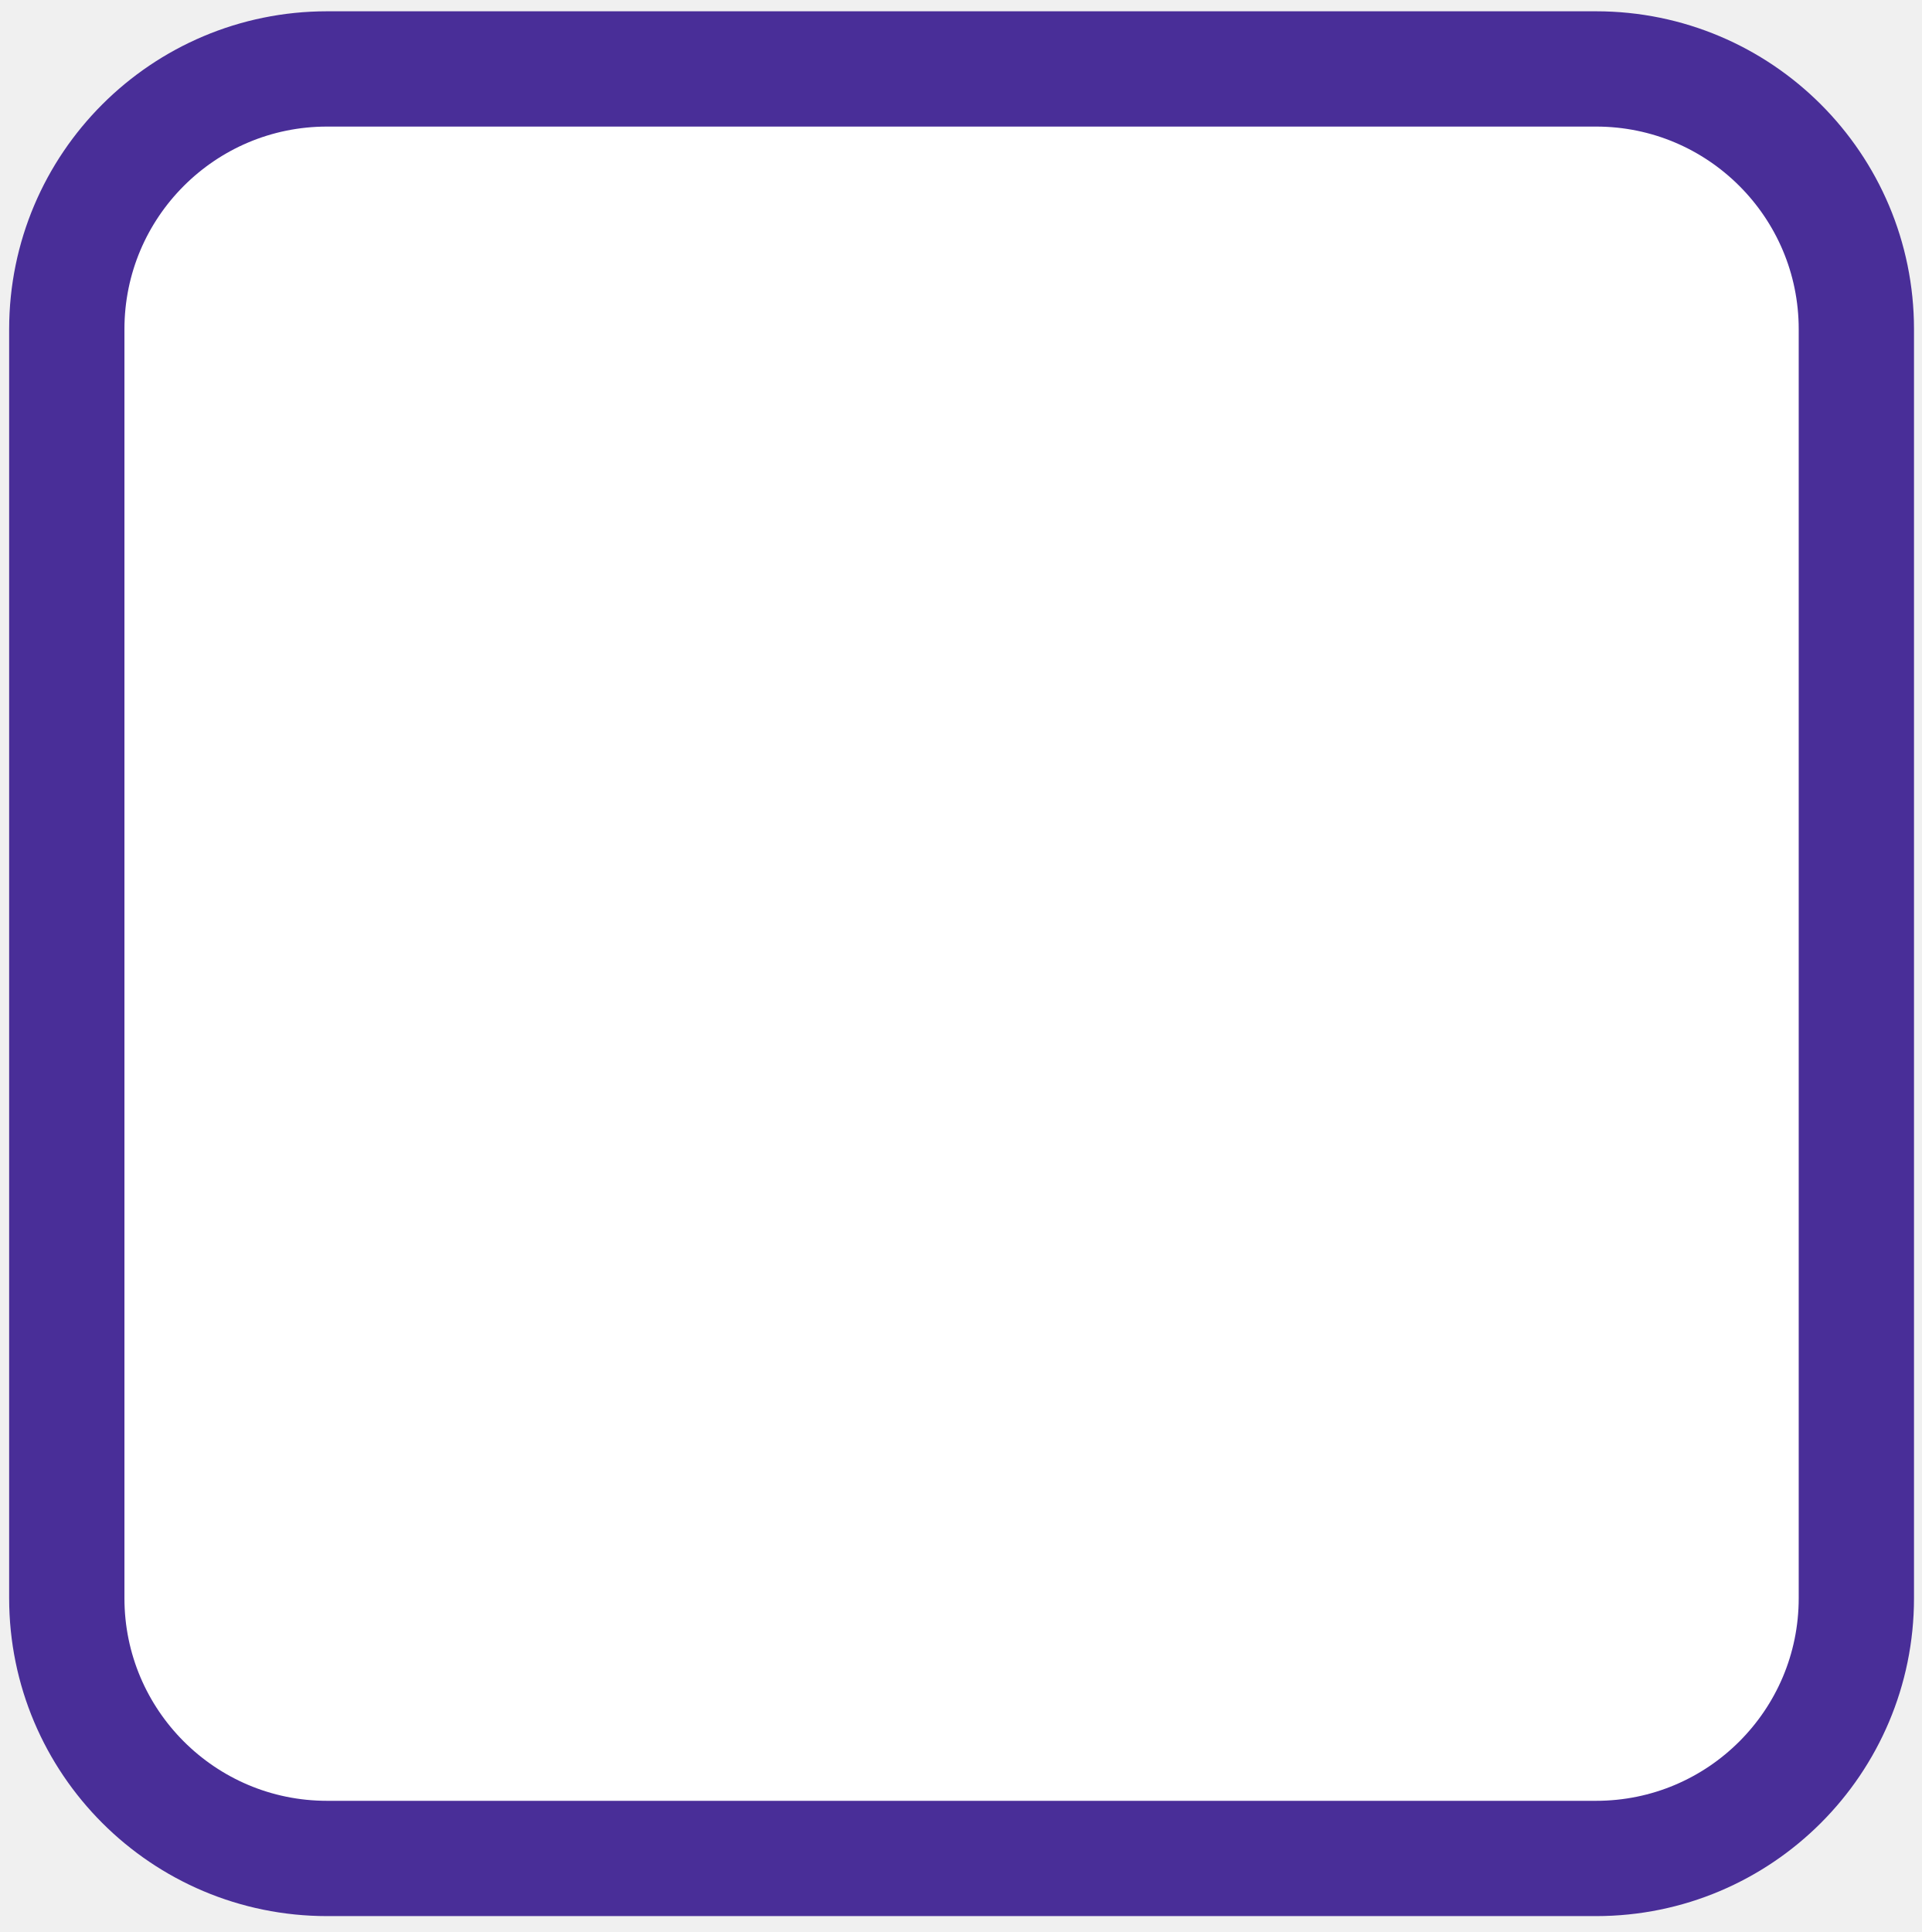
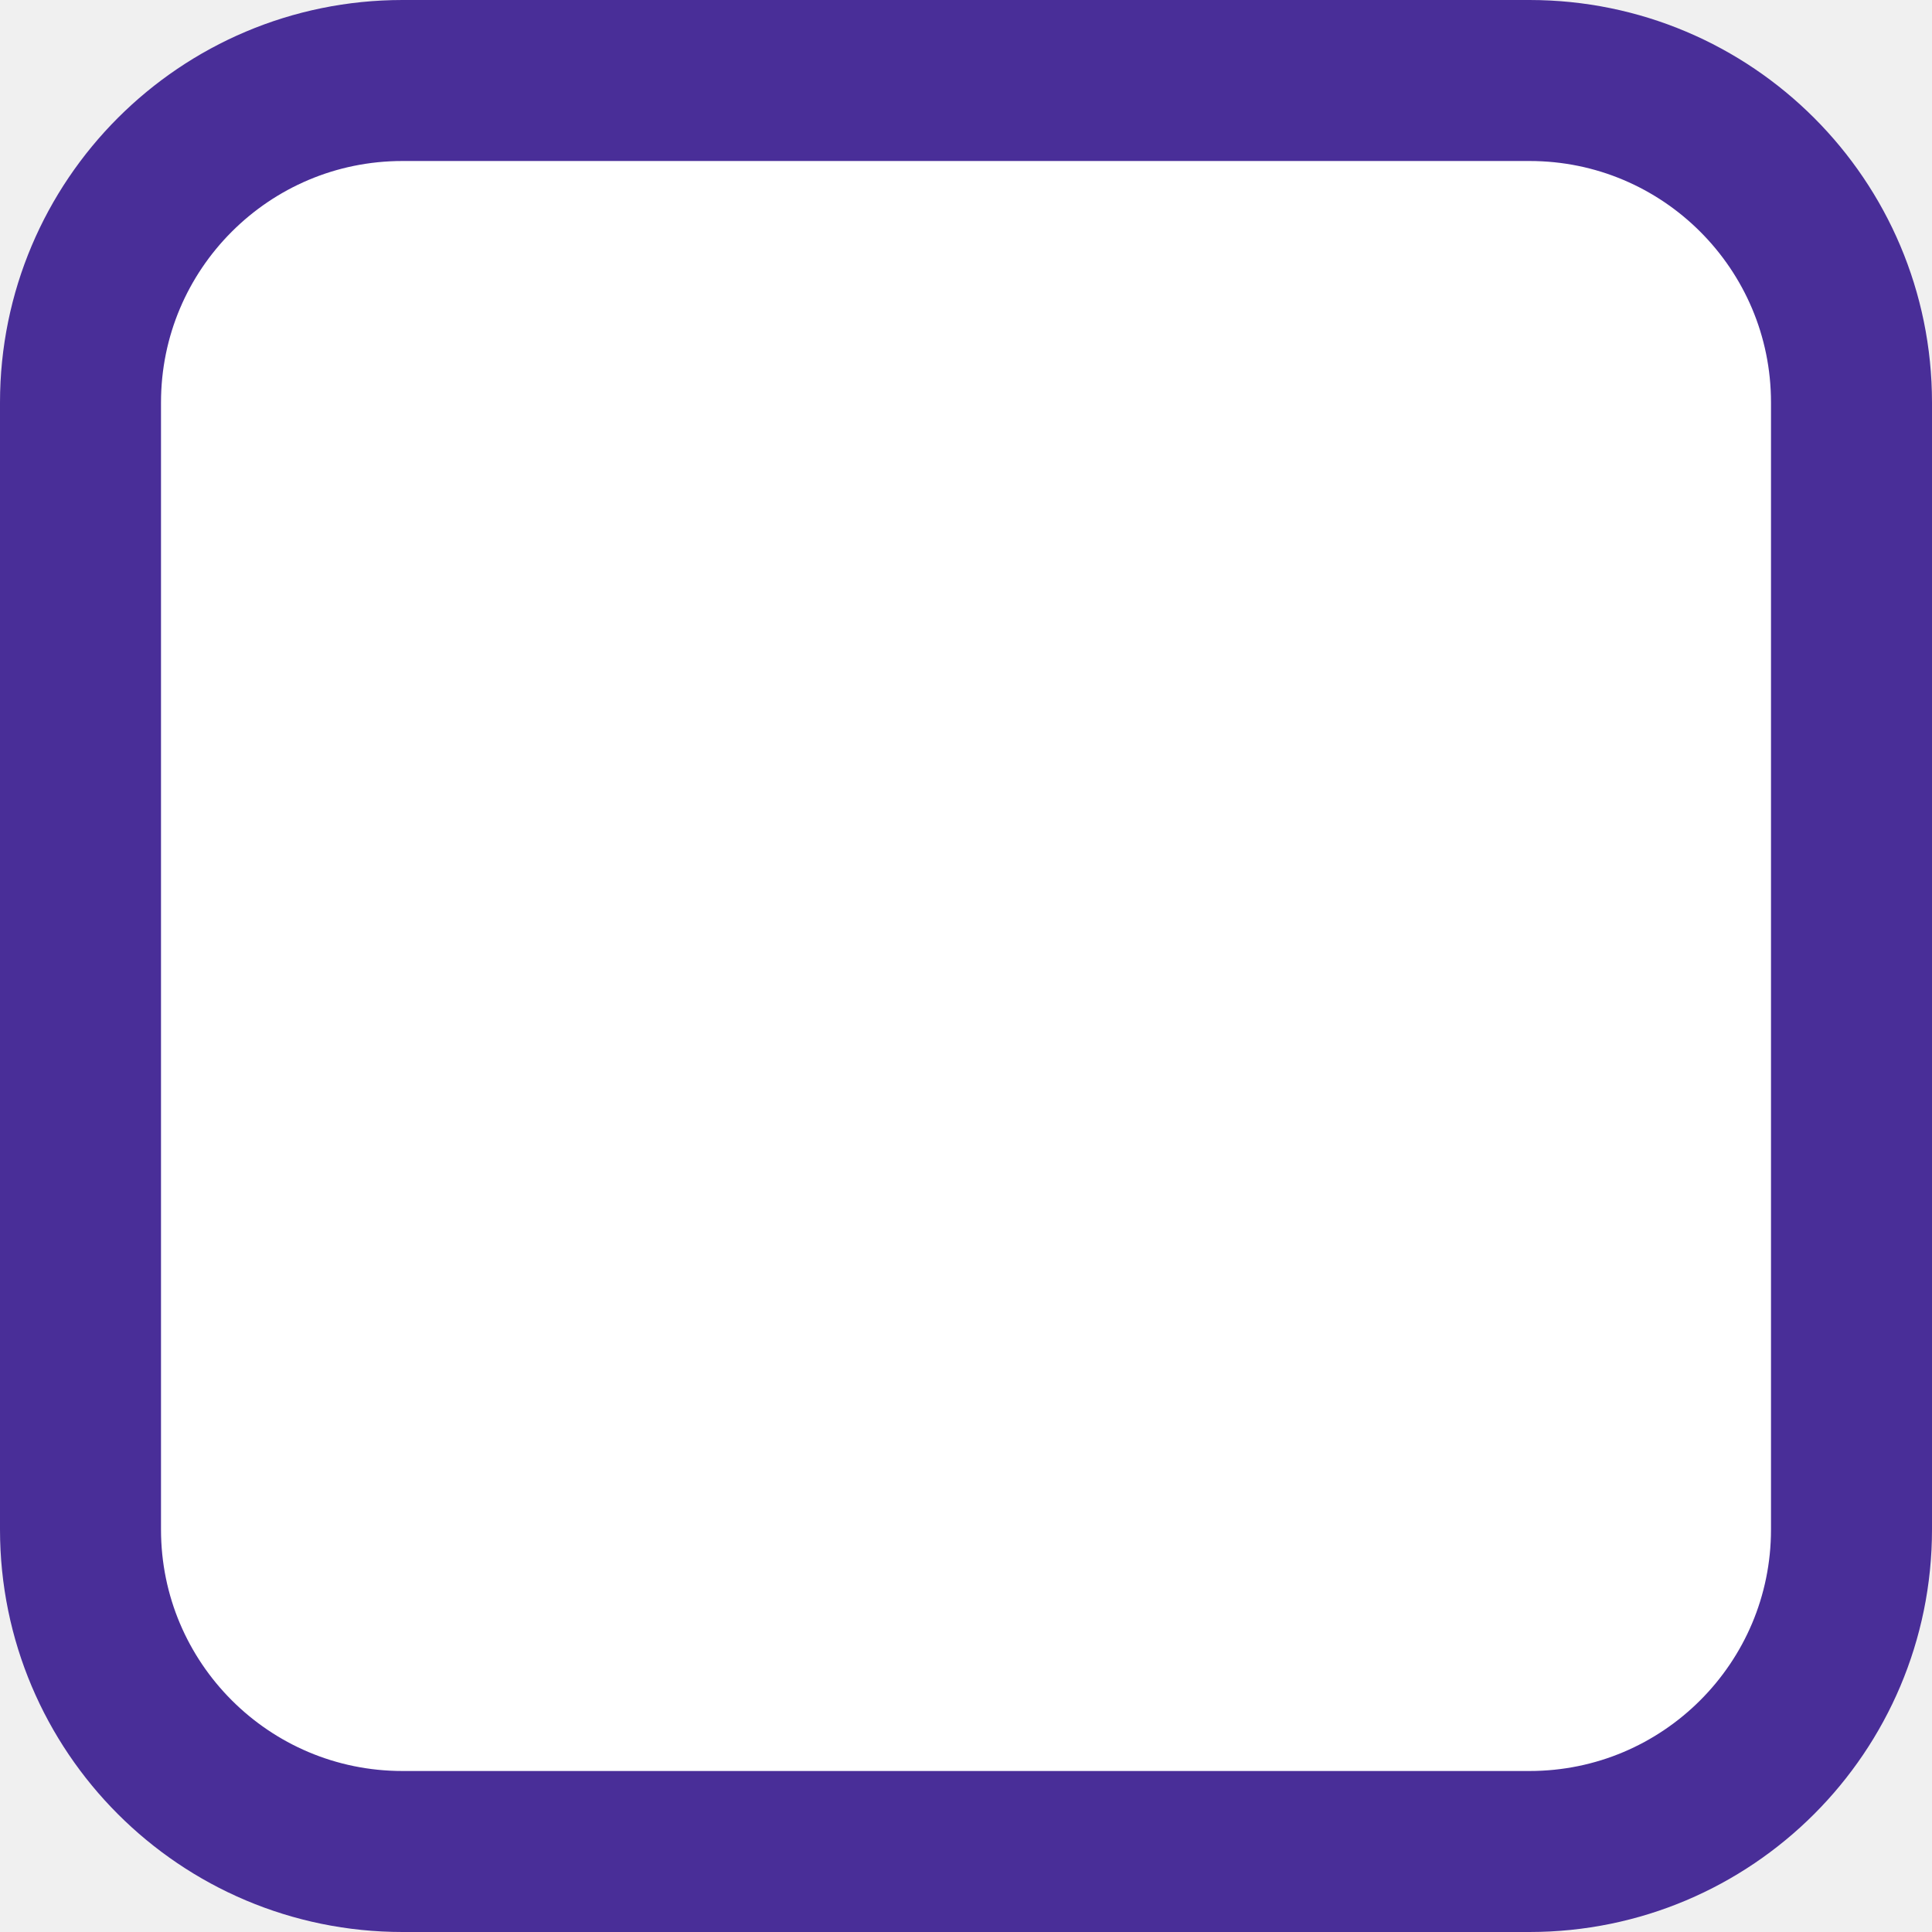
- <svg xmlns="http://www.w3.org/2000/svg" width="181" height="182" viewBox="0 0 181 182" fill="none">
-   <rect x="6.292" y="6.494" width="168.578" height="168.578" rx="24.52" fill="white" stroke="#492E98" stroke-width="10.86" vector-effect="non-scaling-stroke" />
+ <svg xmlns="http://www.w3.org/2000/svg" width="96" height="96" viewBox="0 0 96 96" fill="none" version="1.1" id="svg1">
+   <defs id="defs1" />
+   <rect x="4" y="4" width="88" height="88" rx="16" fill="#ffffff" stroke="#492e98" stroke-width="7.949" id="rect1" style="stroke-width:8;stroke-dasharray:none" />
</svg>
